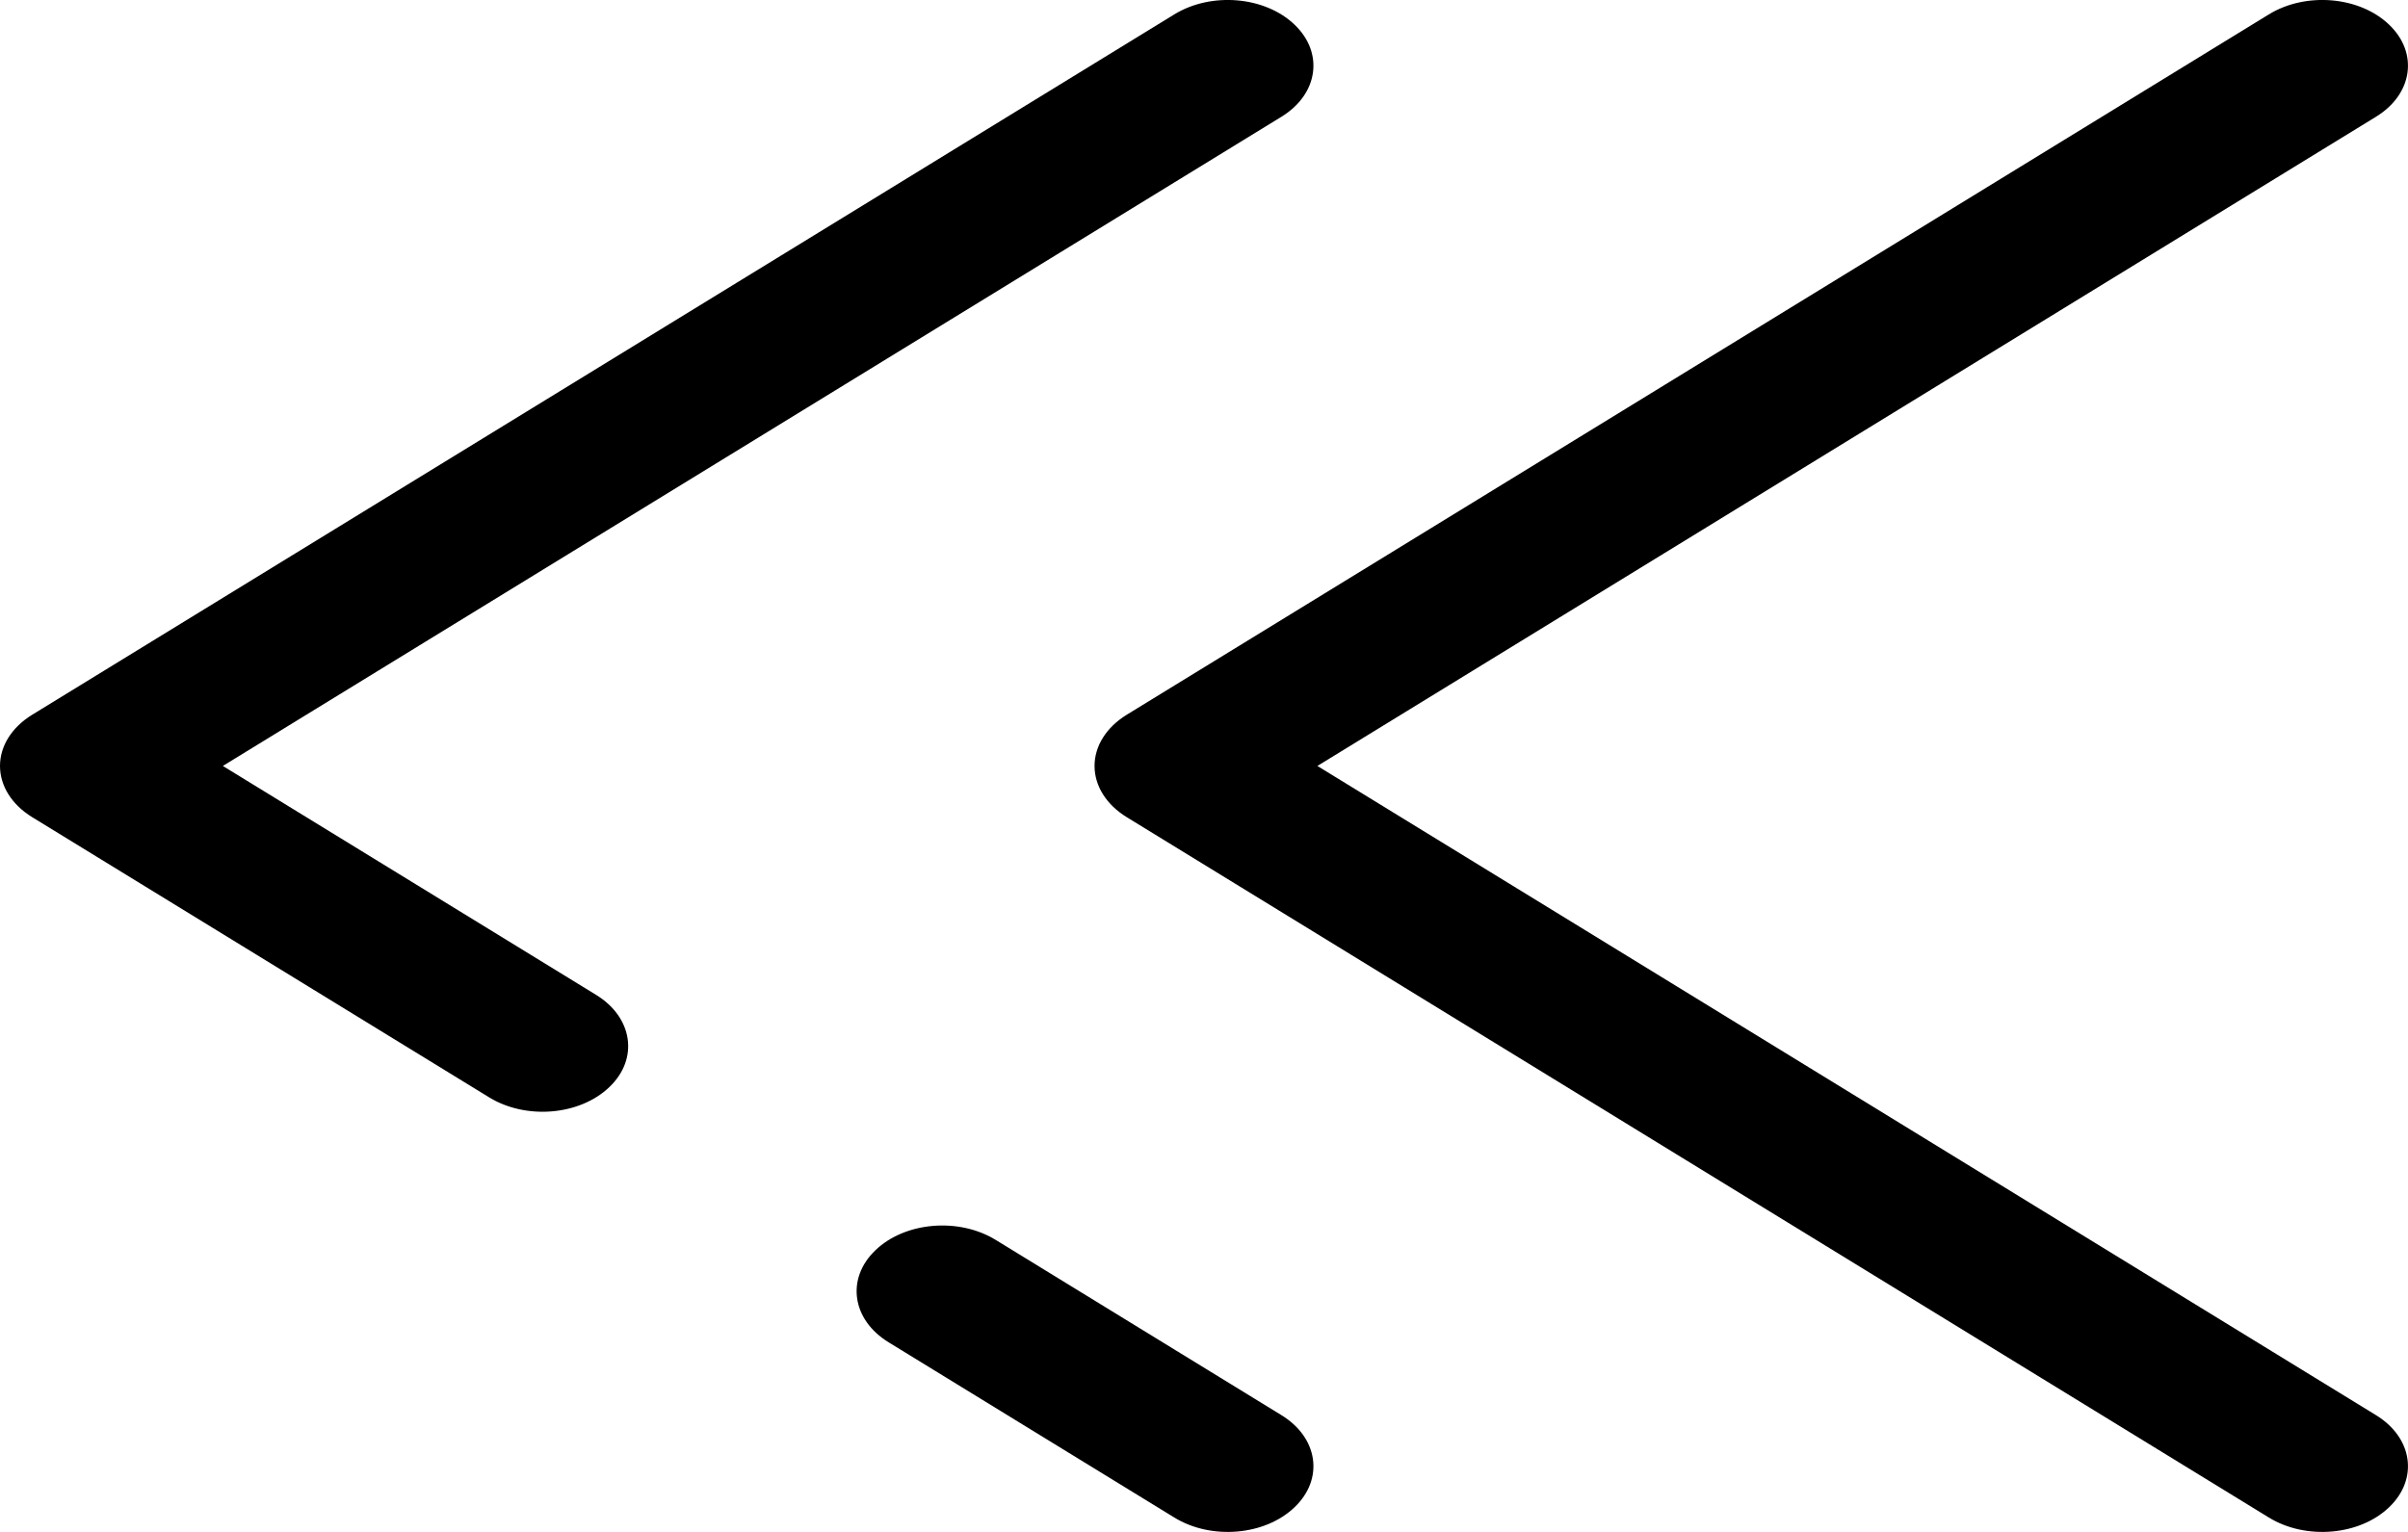
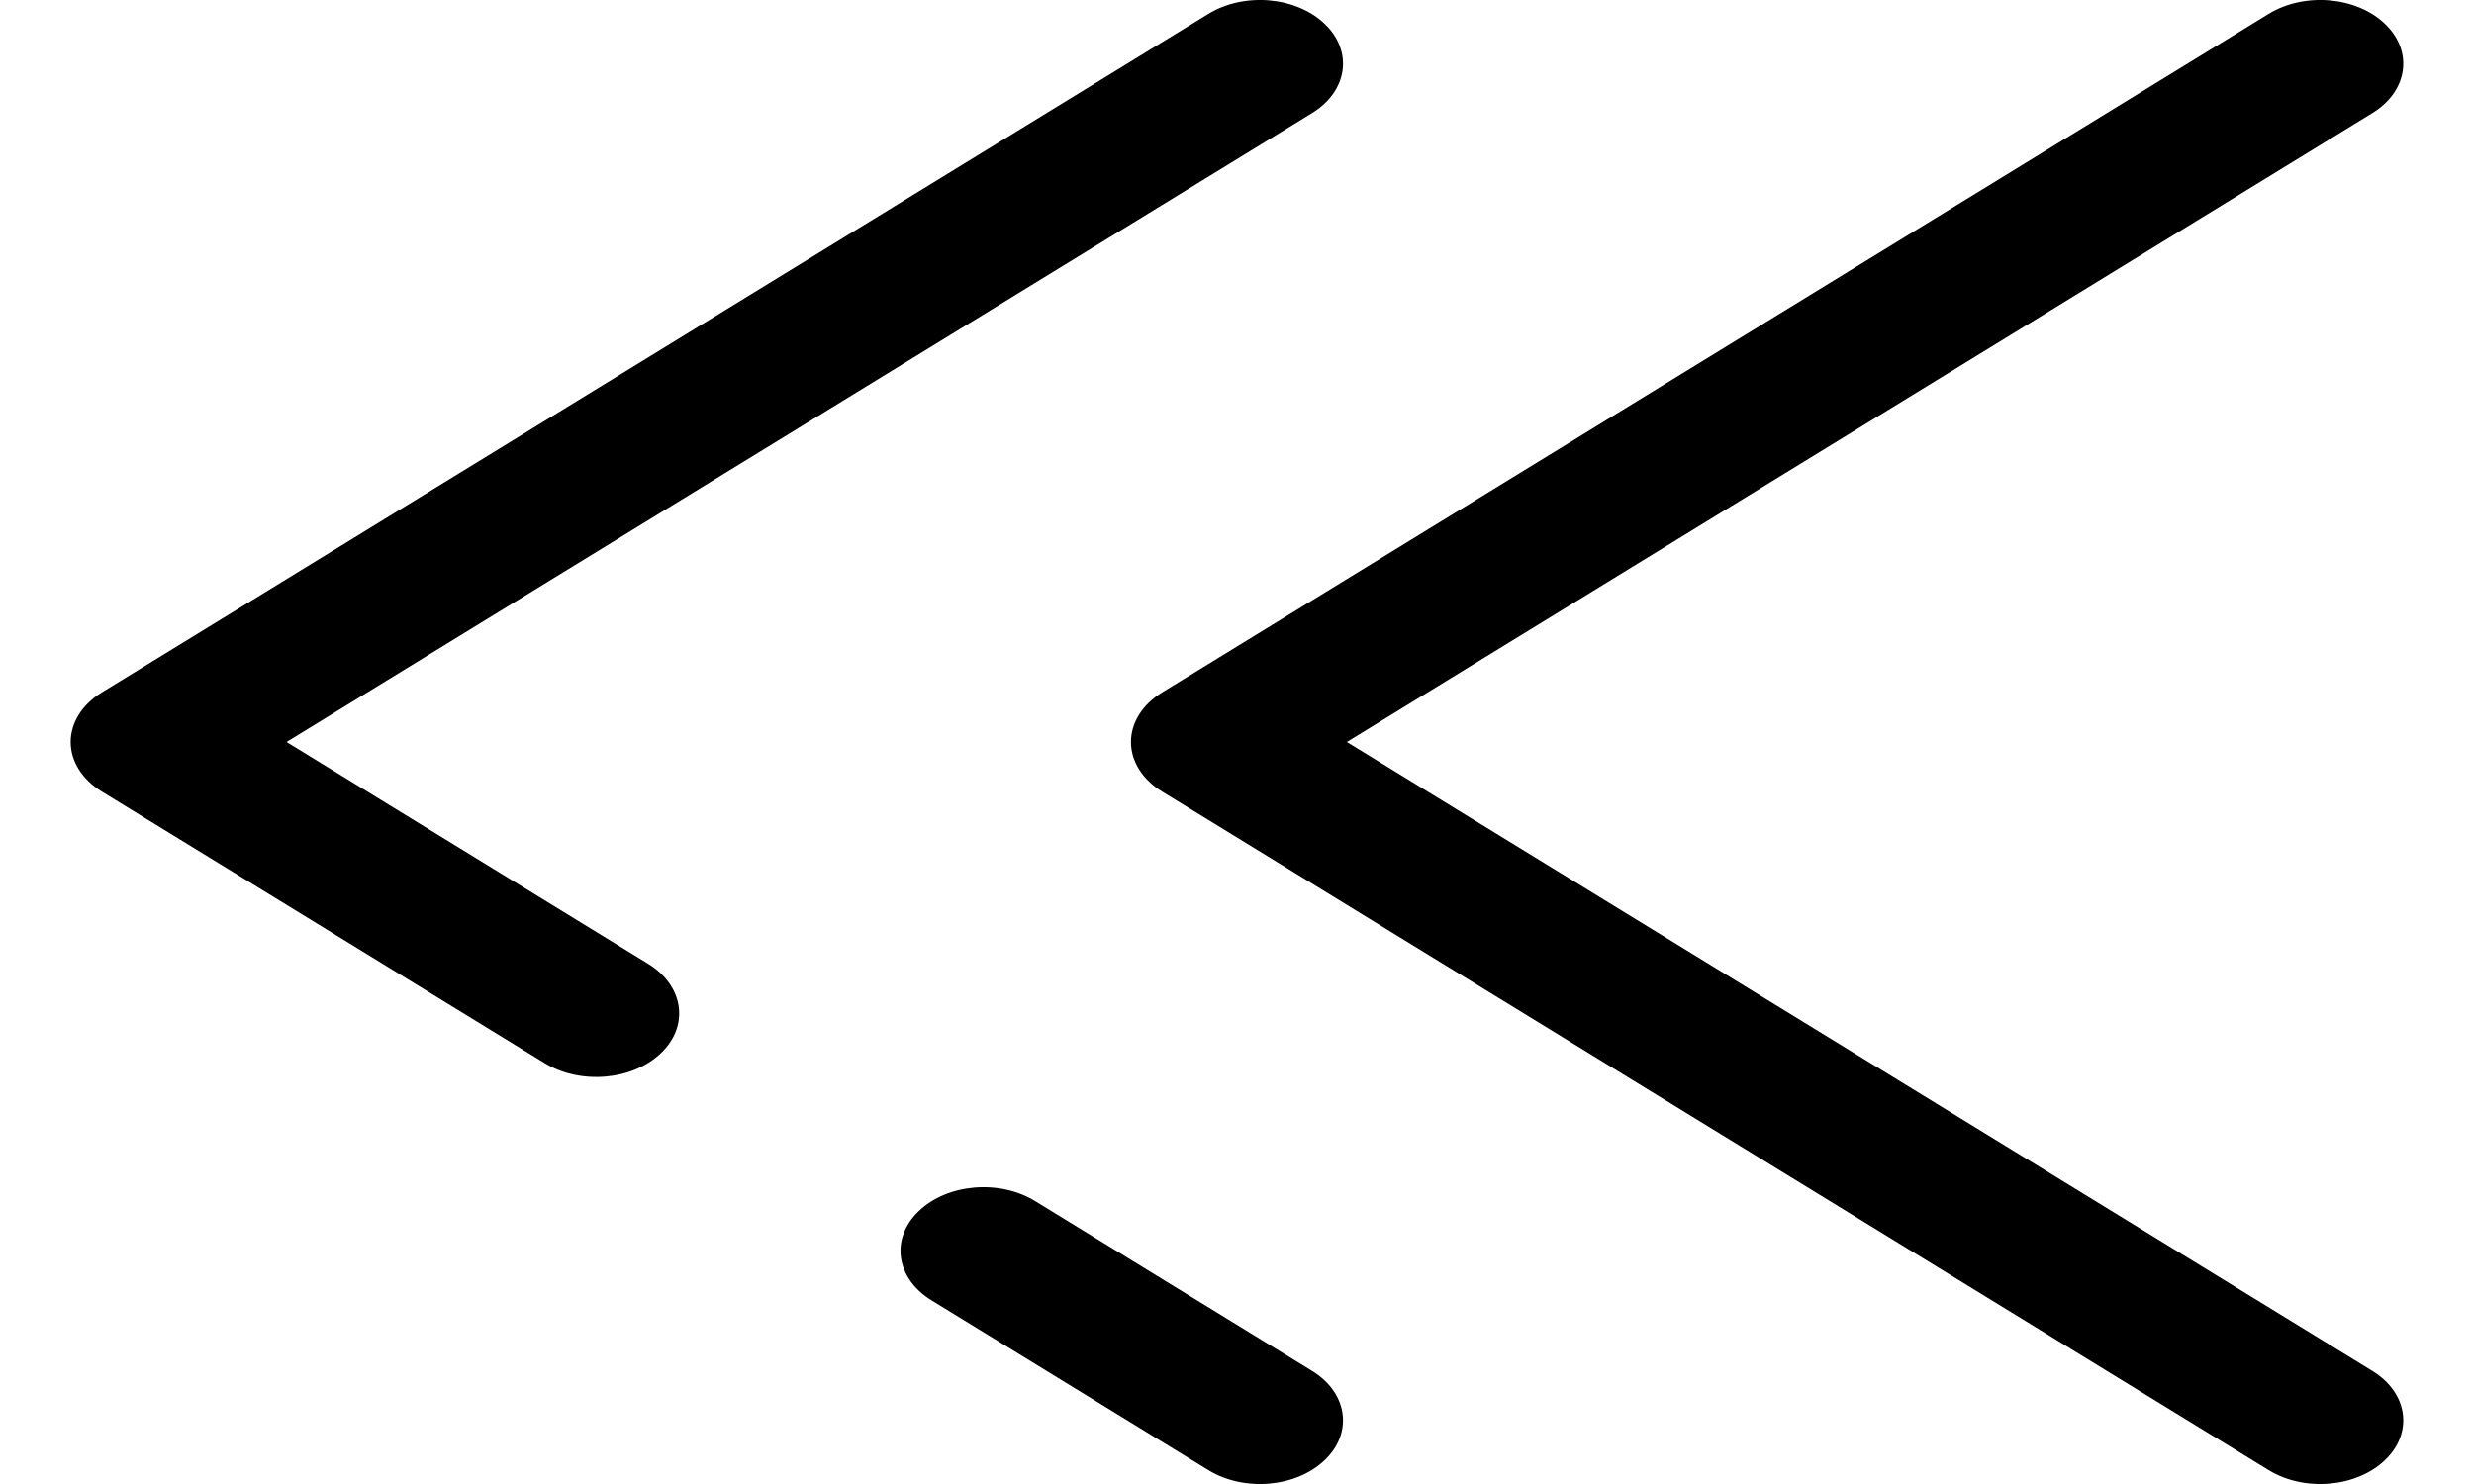
- <svg xmlns="http://www.w3.org/2000/svg" width="11" height="7" viewBox="0 0 11 7" fill="none">
+ <svg xmlns="http://www.w3.org/2000/svg" width="20" height="12" viewBox="0 0 11 7" fill="none">
  <path fill-rule="evenodd" clip-rule="evenodd" d="M10.914 0.113C10.779 -0.017 10.533 -0.038 10.364 0.066L5.147 3.266C5.054 3.323 5 3.409 5 3.5C5 3.591 5.054 3.677 5.147 3.734L10.364 6.934C10.533 7.038 10.779 7.017 10.914 6.887C11.049 6.758 11.022 6.569 10.853 6.466L6.018 3.5L10.853 0.534C11.022 0.431 11.049 0.242 10.914 0.113Z" fill="black" />
  <path fill-rule="evenodd" clip-rule="evenodd" d="M5.914 0.113C5.779 -0.017 5.533 -0.038 5.364 0.066L0.147 3.266C0.054 3.323 0 3.409 0 3.5C0 3.591 0.054 3.677 0.147 3.734L2.234 5.014C2.403 5.118 2.649 5.097 2.784 4.967C2.919 4.838 2.891 4.649 2.723 4.546L1.018 3.5L5.853 0.534C6.022 0.431 6.049 0.242 5.914 0.113ZM3.999 5.713C3.864 5.842 3.891 6.031 4.06 6.134L5.364 6.934C5.533 7.038 5.779 7.017 5.914 6.887C6.049 6.758 6.022 6.569 5.853 6.466L4.549 5.666C4.38 5.562 4.134 5.583 3.999 5.713Z" fill="black" />
</svg>
